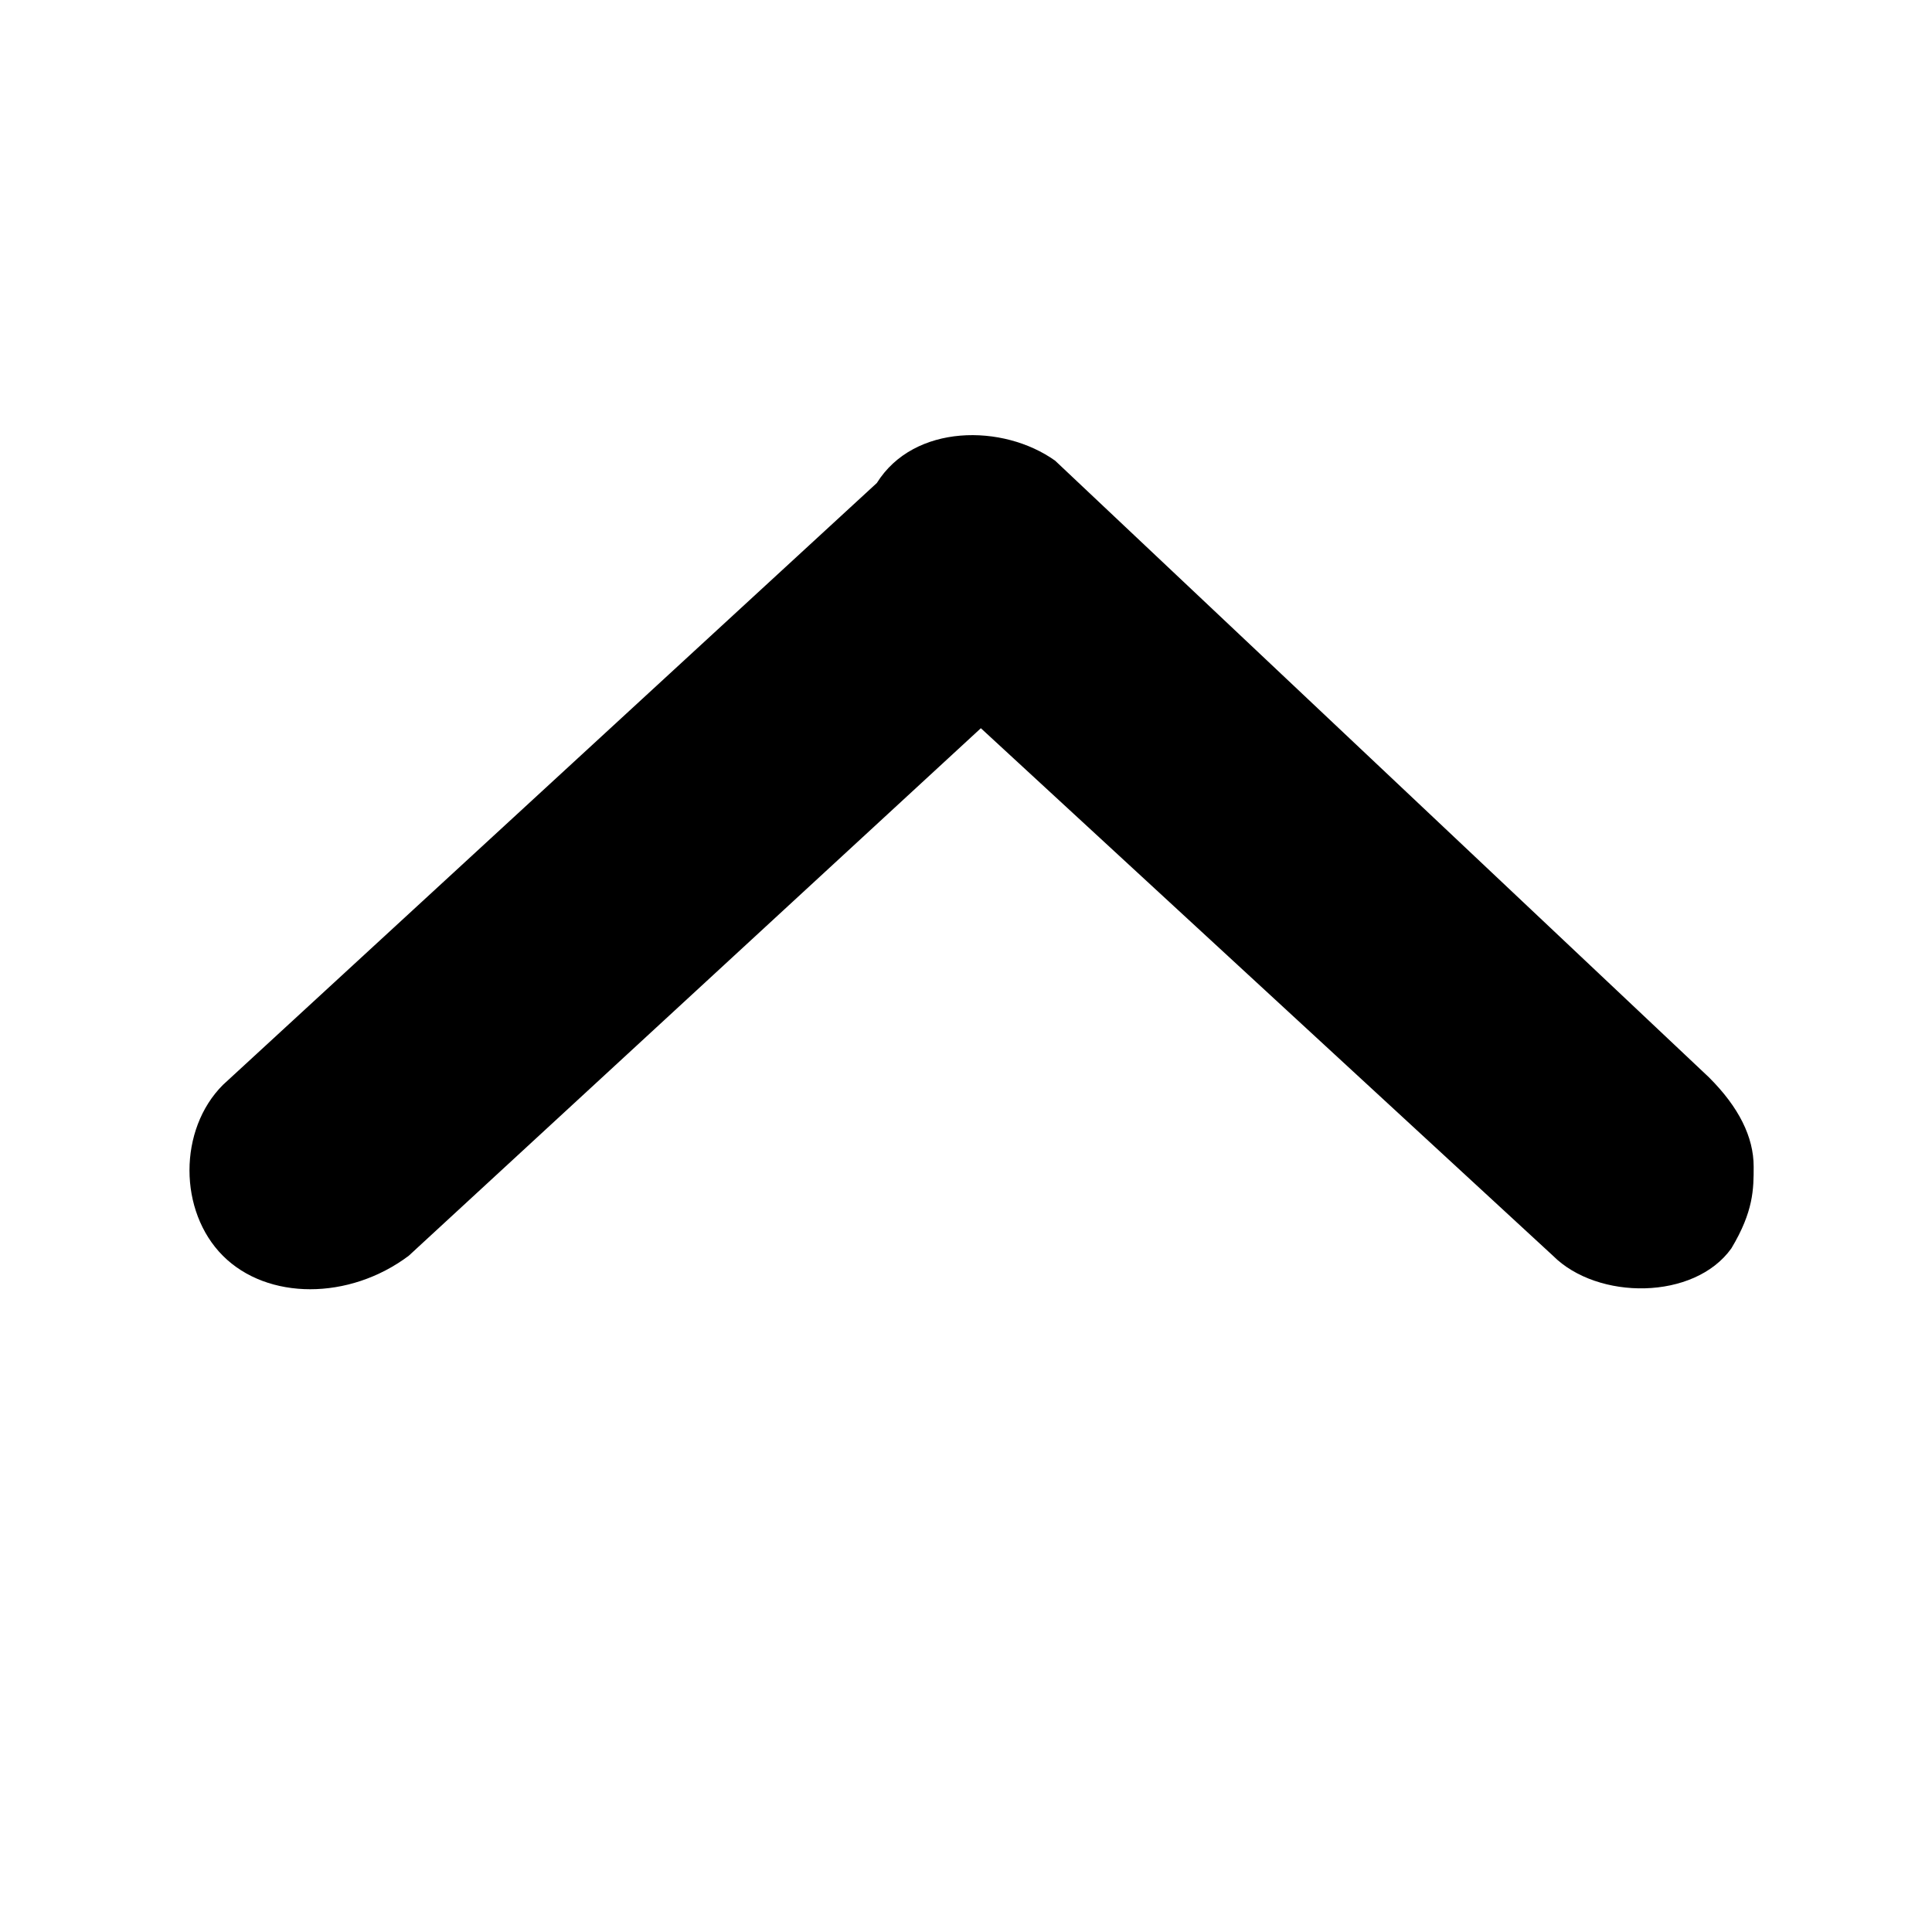
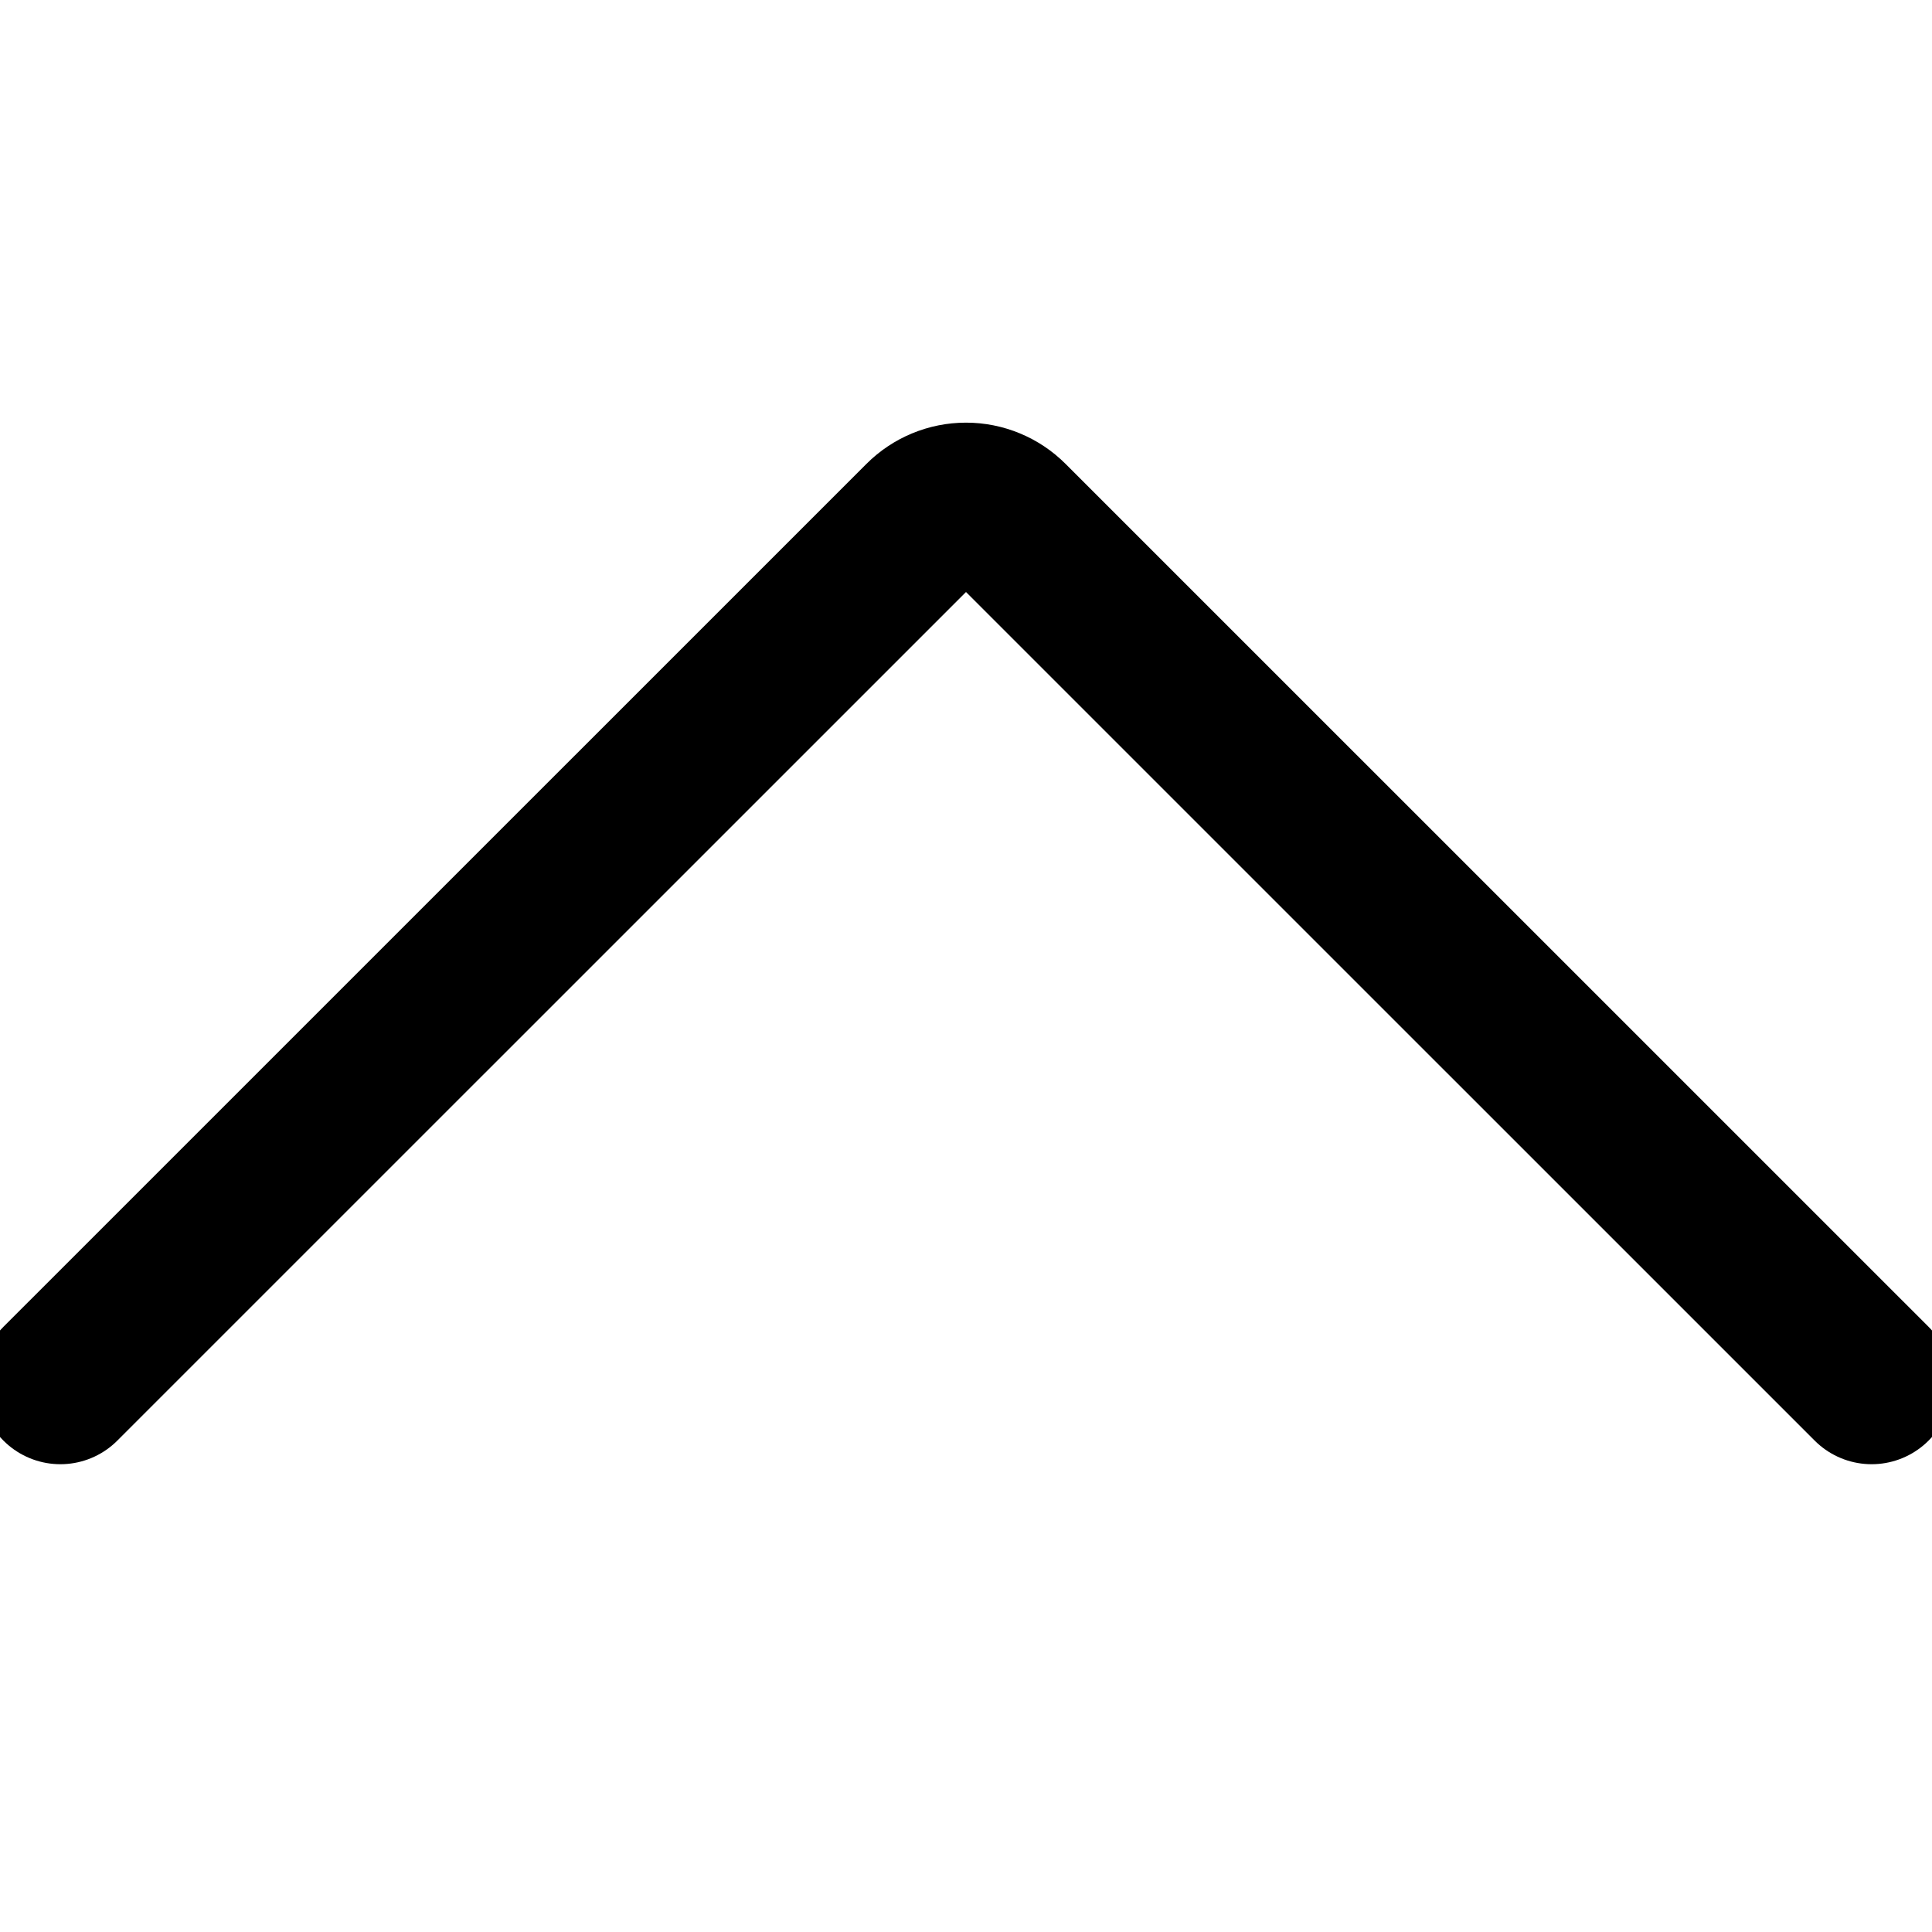
- <svg xmlns="http://www.w3.org/2000/svg" viewBox="0 0 26 26">
-   <path d="M11.8 6.5L3 14.6c-.6.6-.6 1.7 0 2.3.6.6 1.7.6 2.5 0l7.7-7.1 7.7 7.1c.6.6 1.9.6 2.4-.1.3-.5.3-.8.3-1.1 0-.4-.2-.8-.6-1.2l-8.8-8.3c-.7-.5-1.9-.5-2.4.3z" />
+ <svg xmlns="http://www.w3.org/2000/svg" id="Regular" viewBox="0 0 24 24">
+   <defs>
+     <style>.chevron-up-cls-1{fill:none;stroke:currentColor;stroke-linecap:round;stroke-linejoin:round;stroke-width:2px;fill-rule:evenodd;}</style>
+   </defs>
+   <path class="chevron-up-cls-1" d="M.75,17.189,11.47,6.47a.749.749,0,0,1,1.06,0L23.25,17.189" />
</svg>
